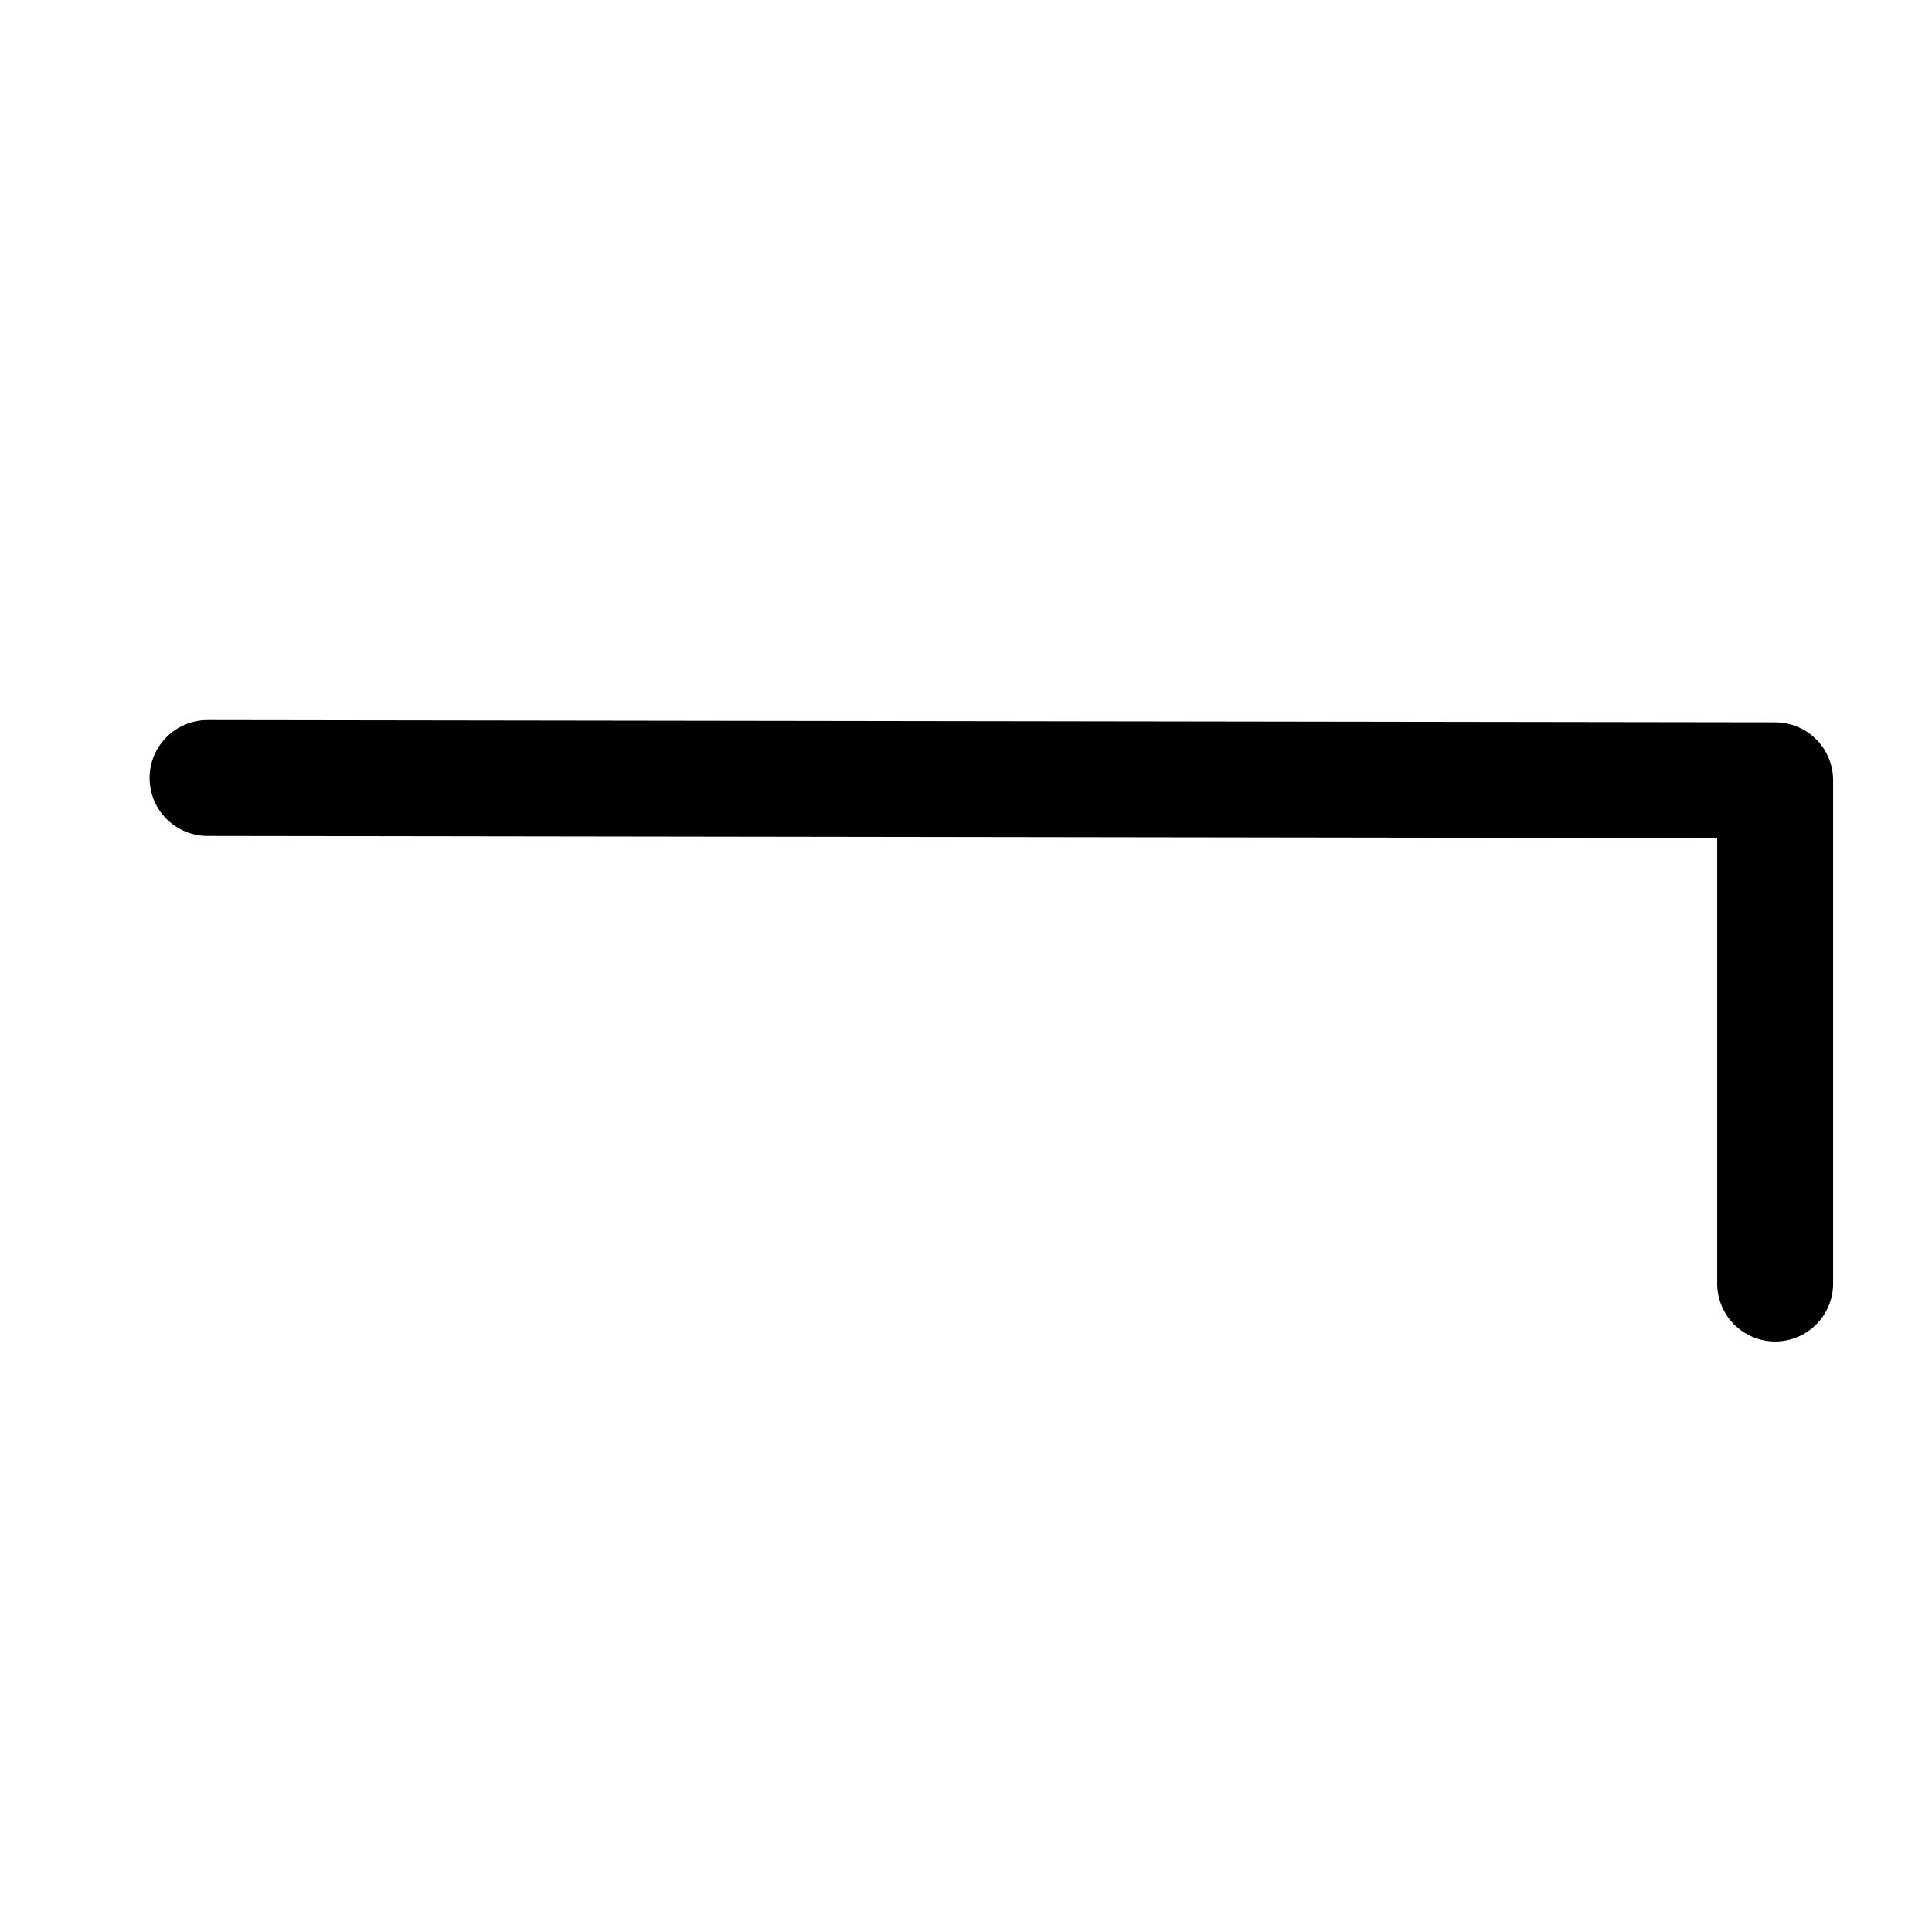
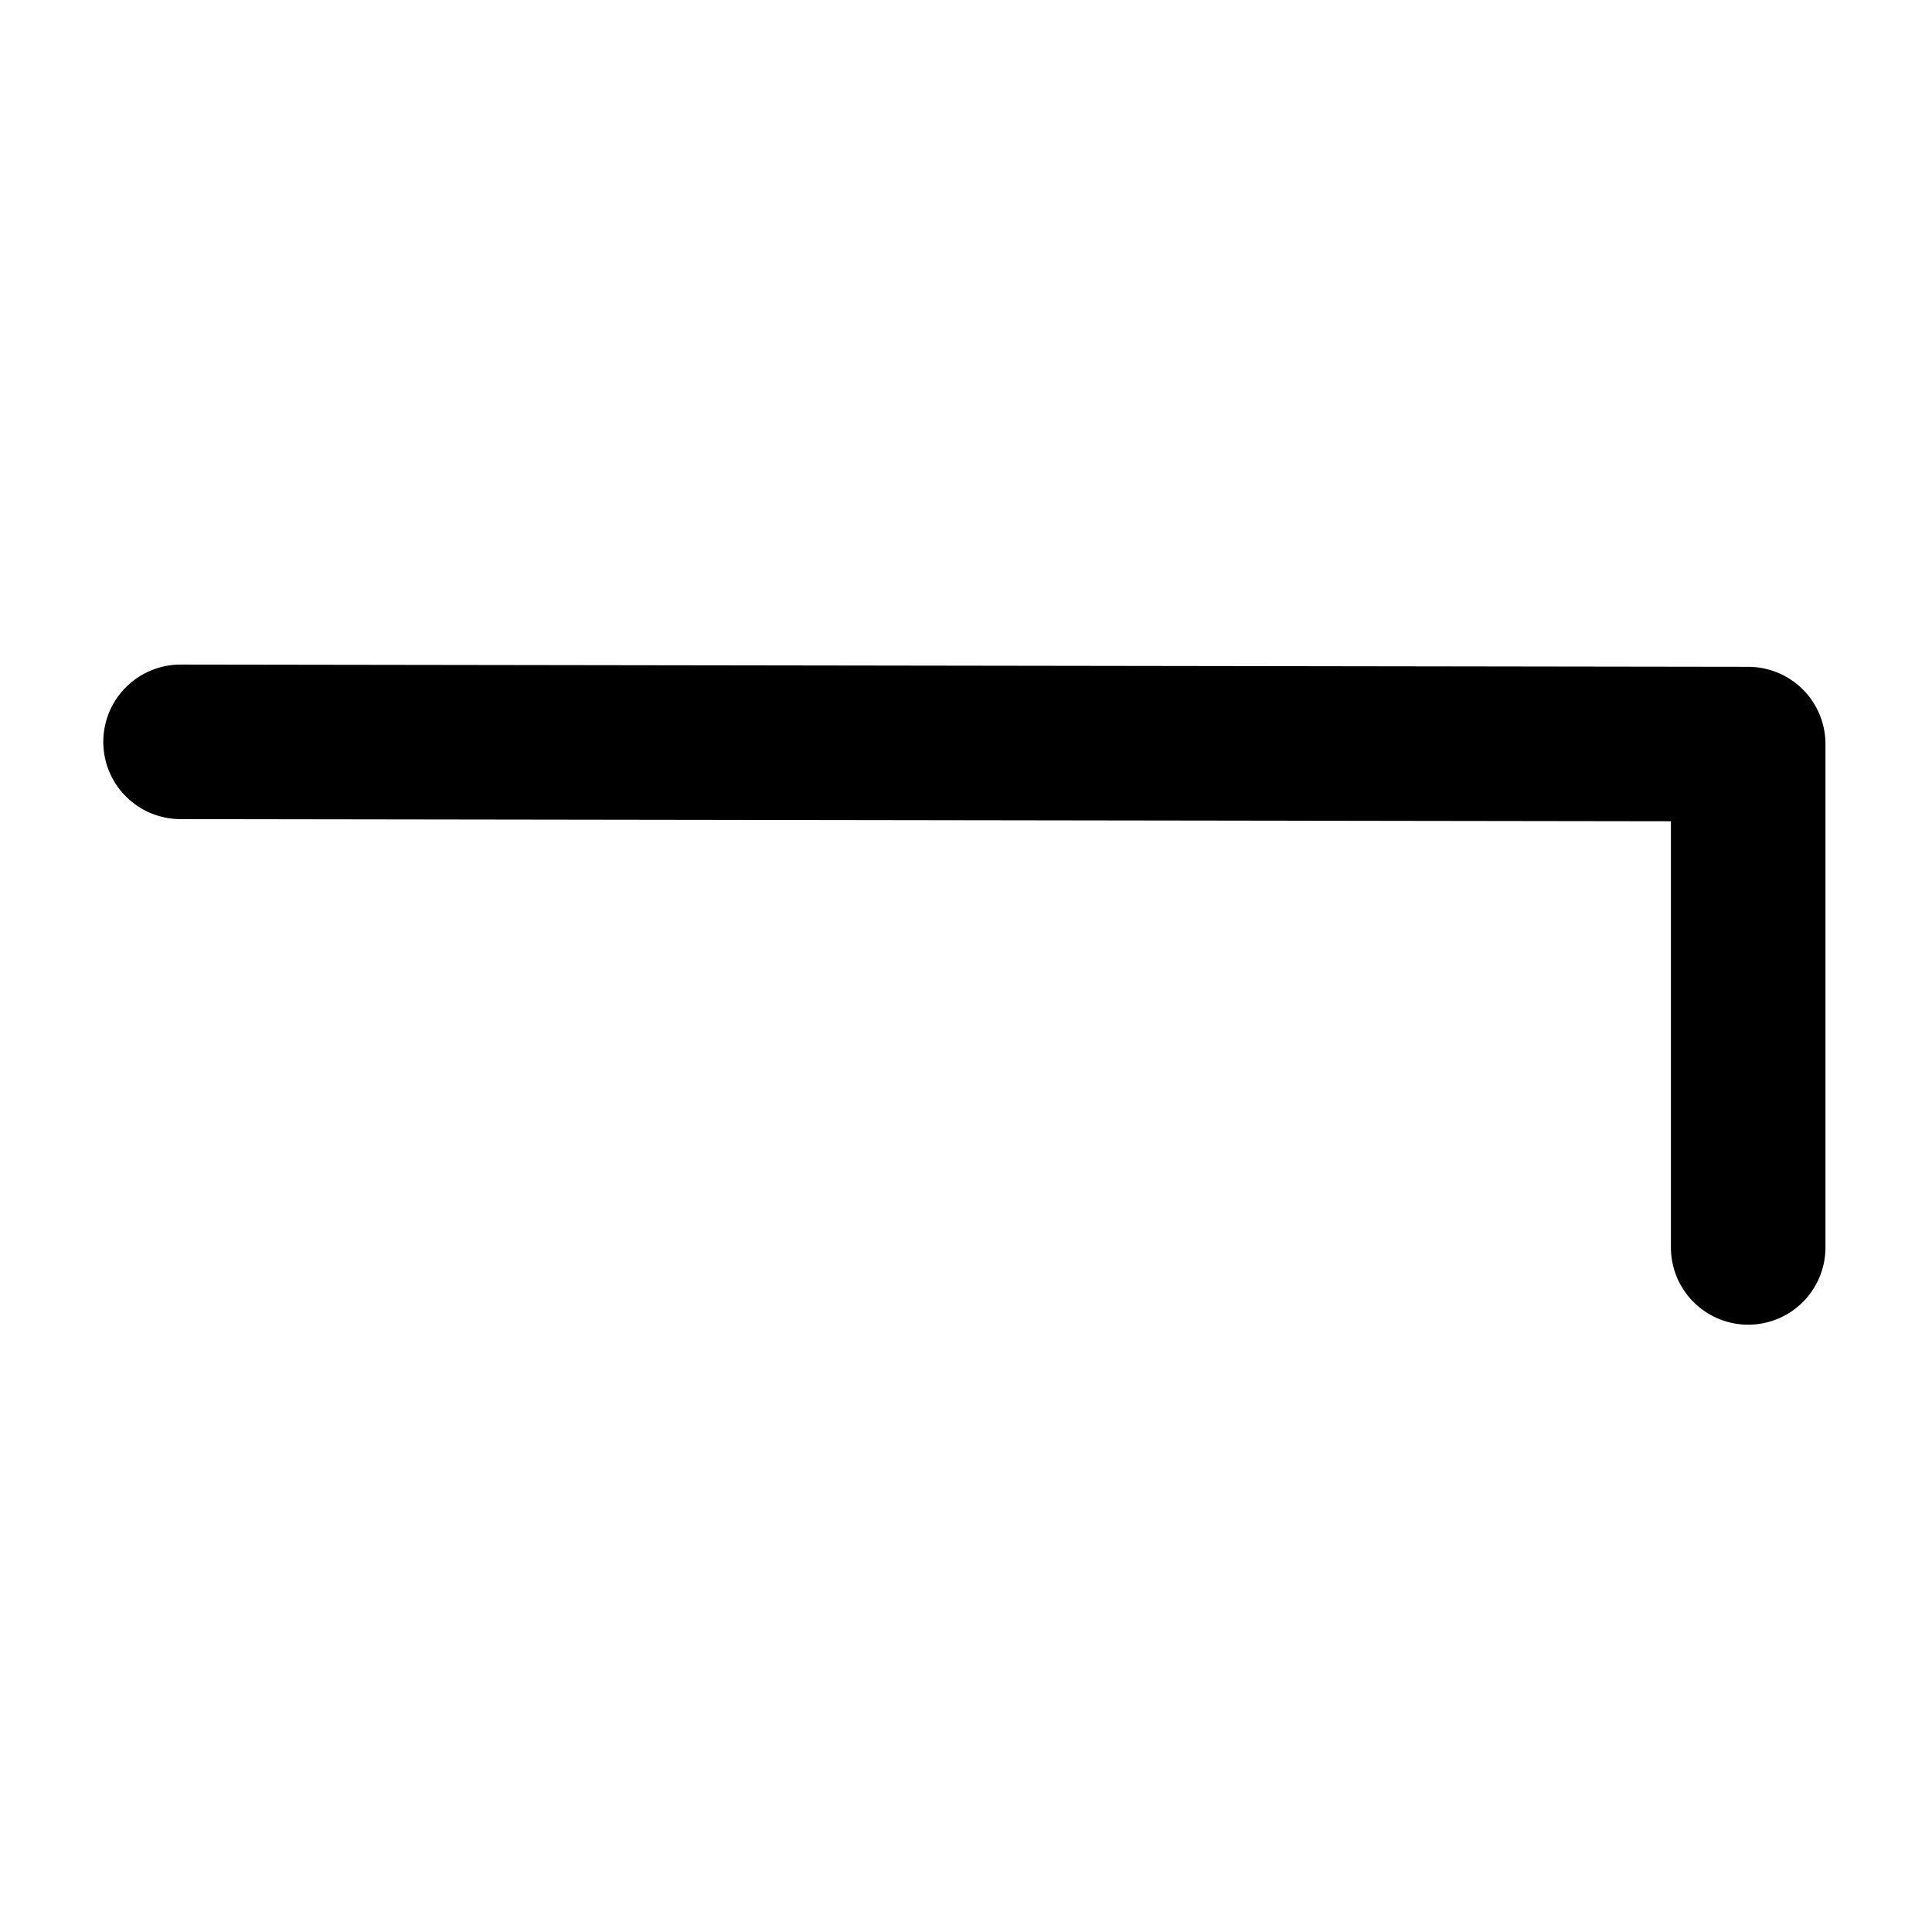
<svg xmlns="http://www.w3.org/2000/svg" width="50mm" height="50mm" viewBox="0 0 50 50" version="1.1" id="svg5">
  <defs id="defs2" />
  <g id="layer1">
-     <path style="fill:none;stroke:#000000;stroke-width:3;stroke-linecap:round;stroke-linejoin:round;stroke-dasharray:none;paint-order:fill markers stroke;stop-color:#000000" d="M 45.941,33.219 V 20.193 L 5.371,20.135" id="path7041" />
+     <path style="fill:none;stroke:#000000;stroke-width:4;stroke-linecap:round;stroke-linejoin:round;stroke-dasharray:none;paint-order:fill markers stroke;stop-color:#000000" d="M 45.243,32.283 V 19.257 L 4.673,19.199" id="path7041" />
  </g>
</svg>
